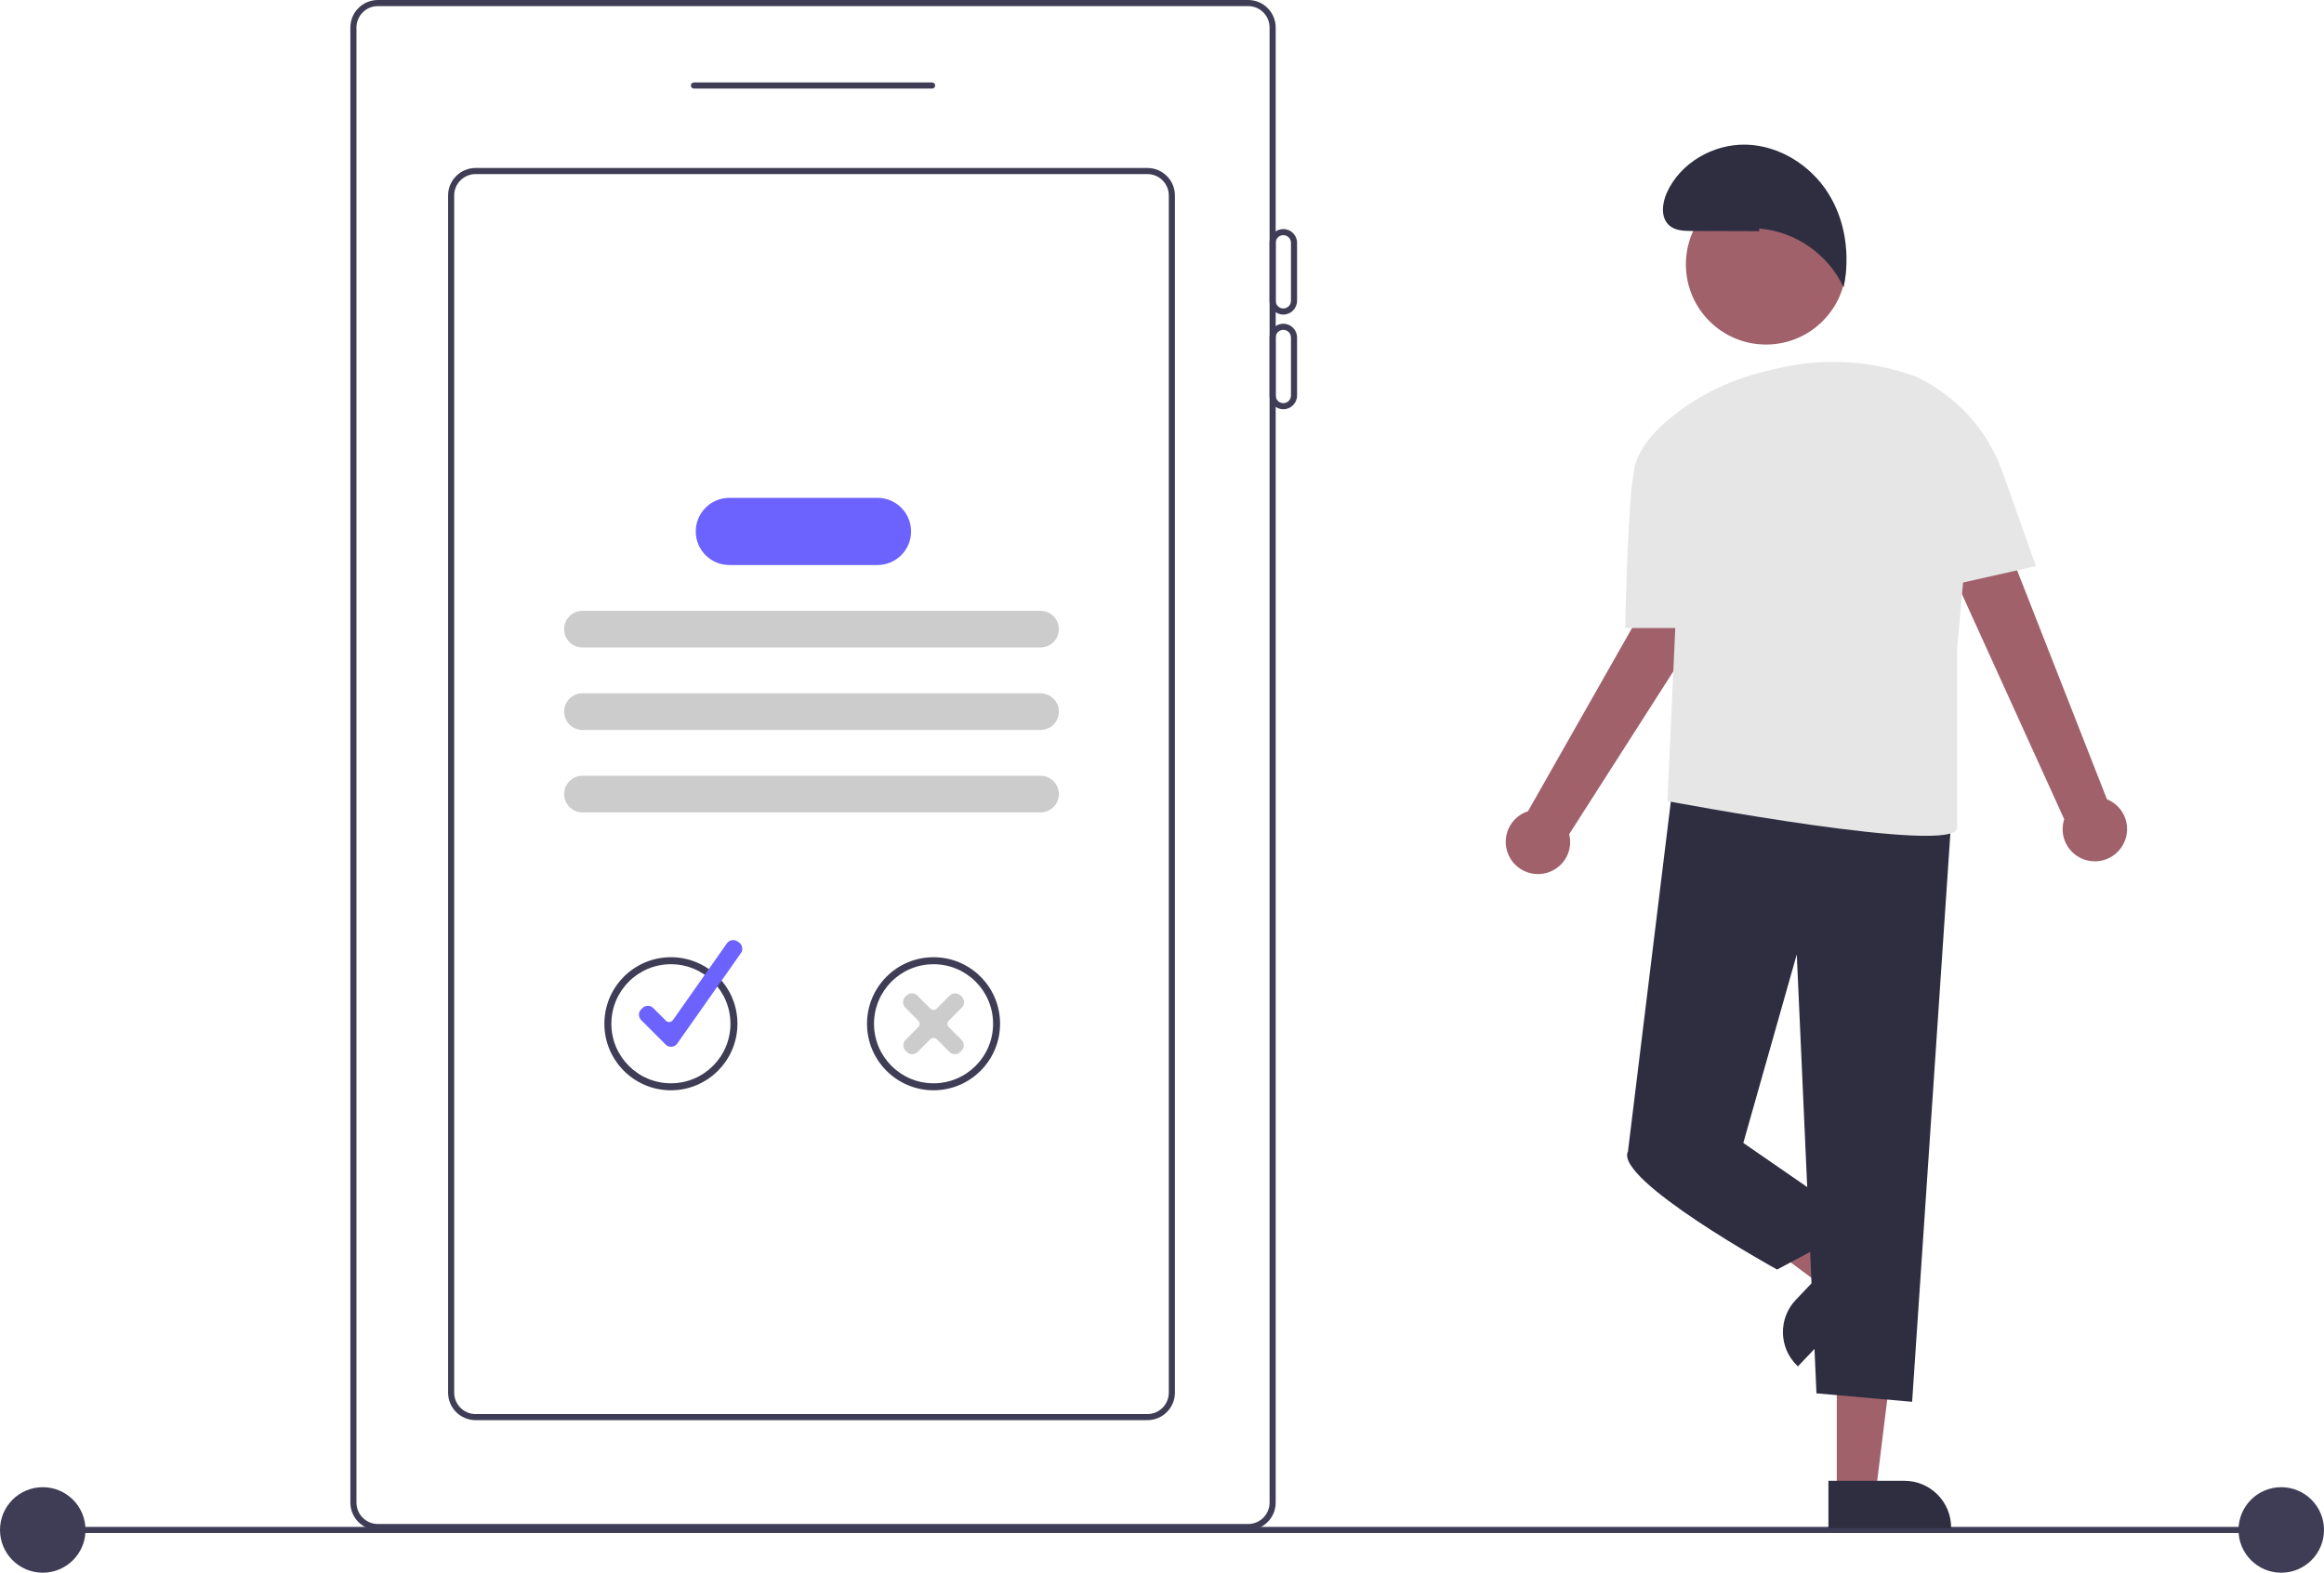
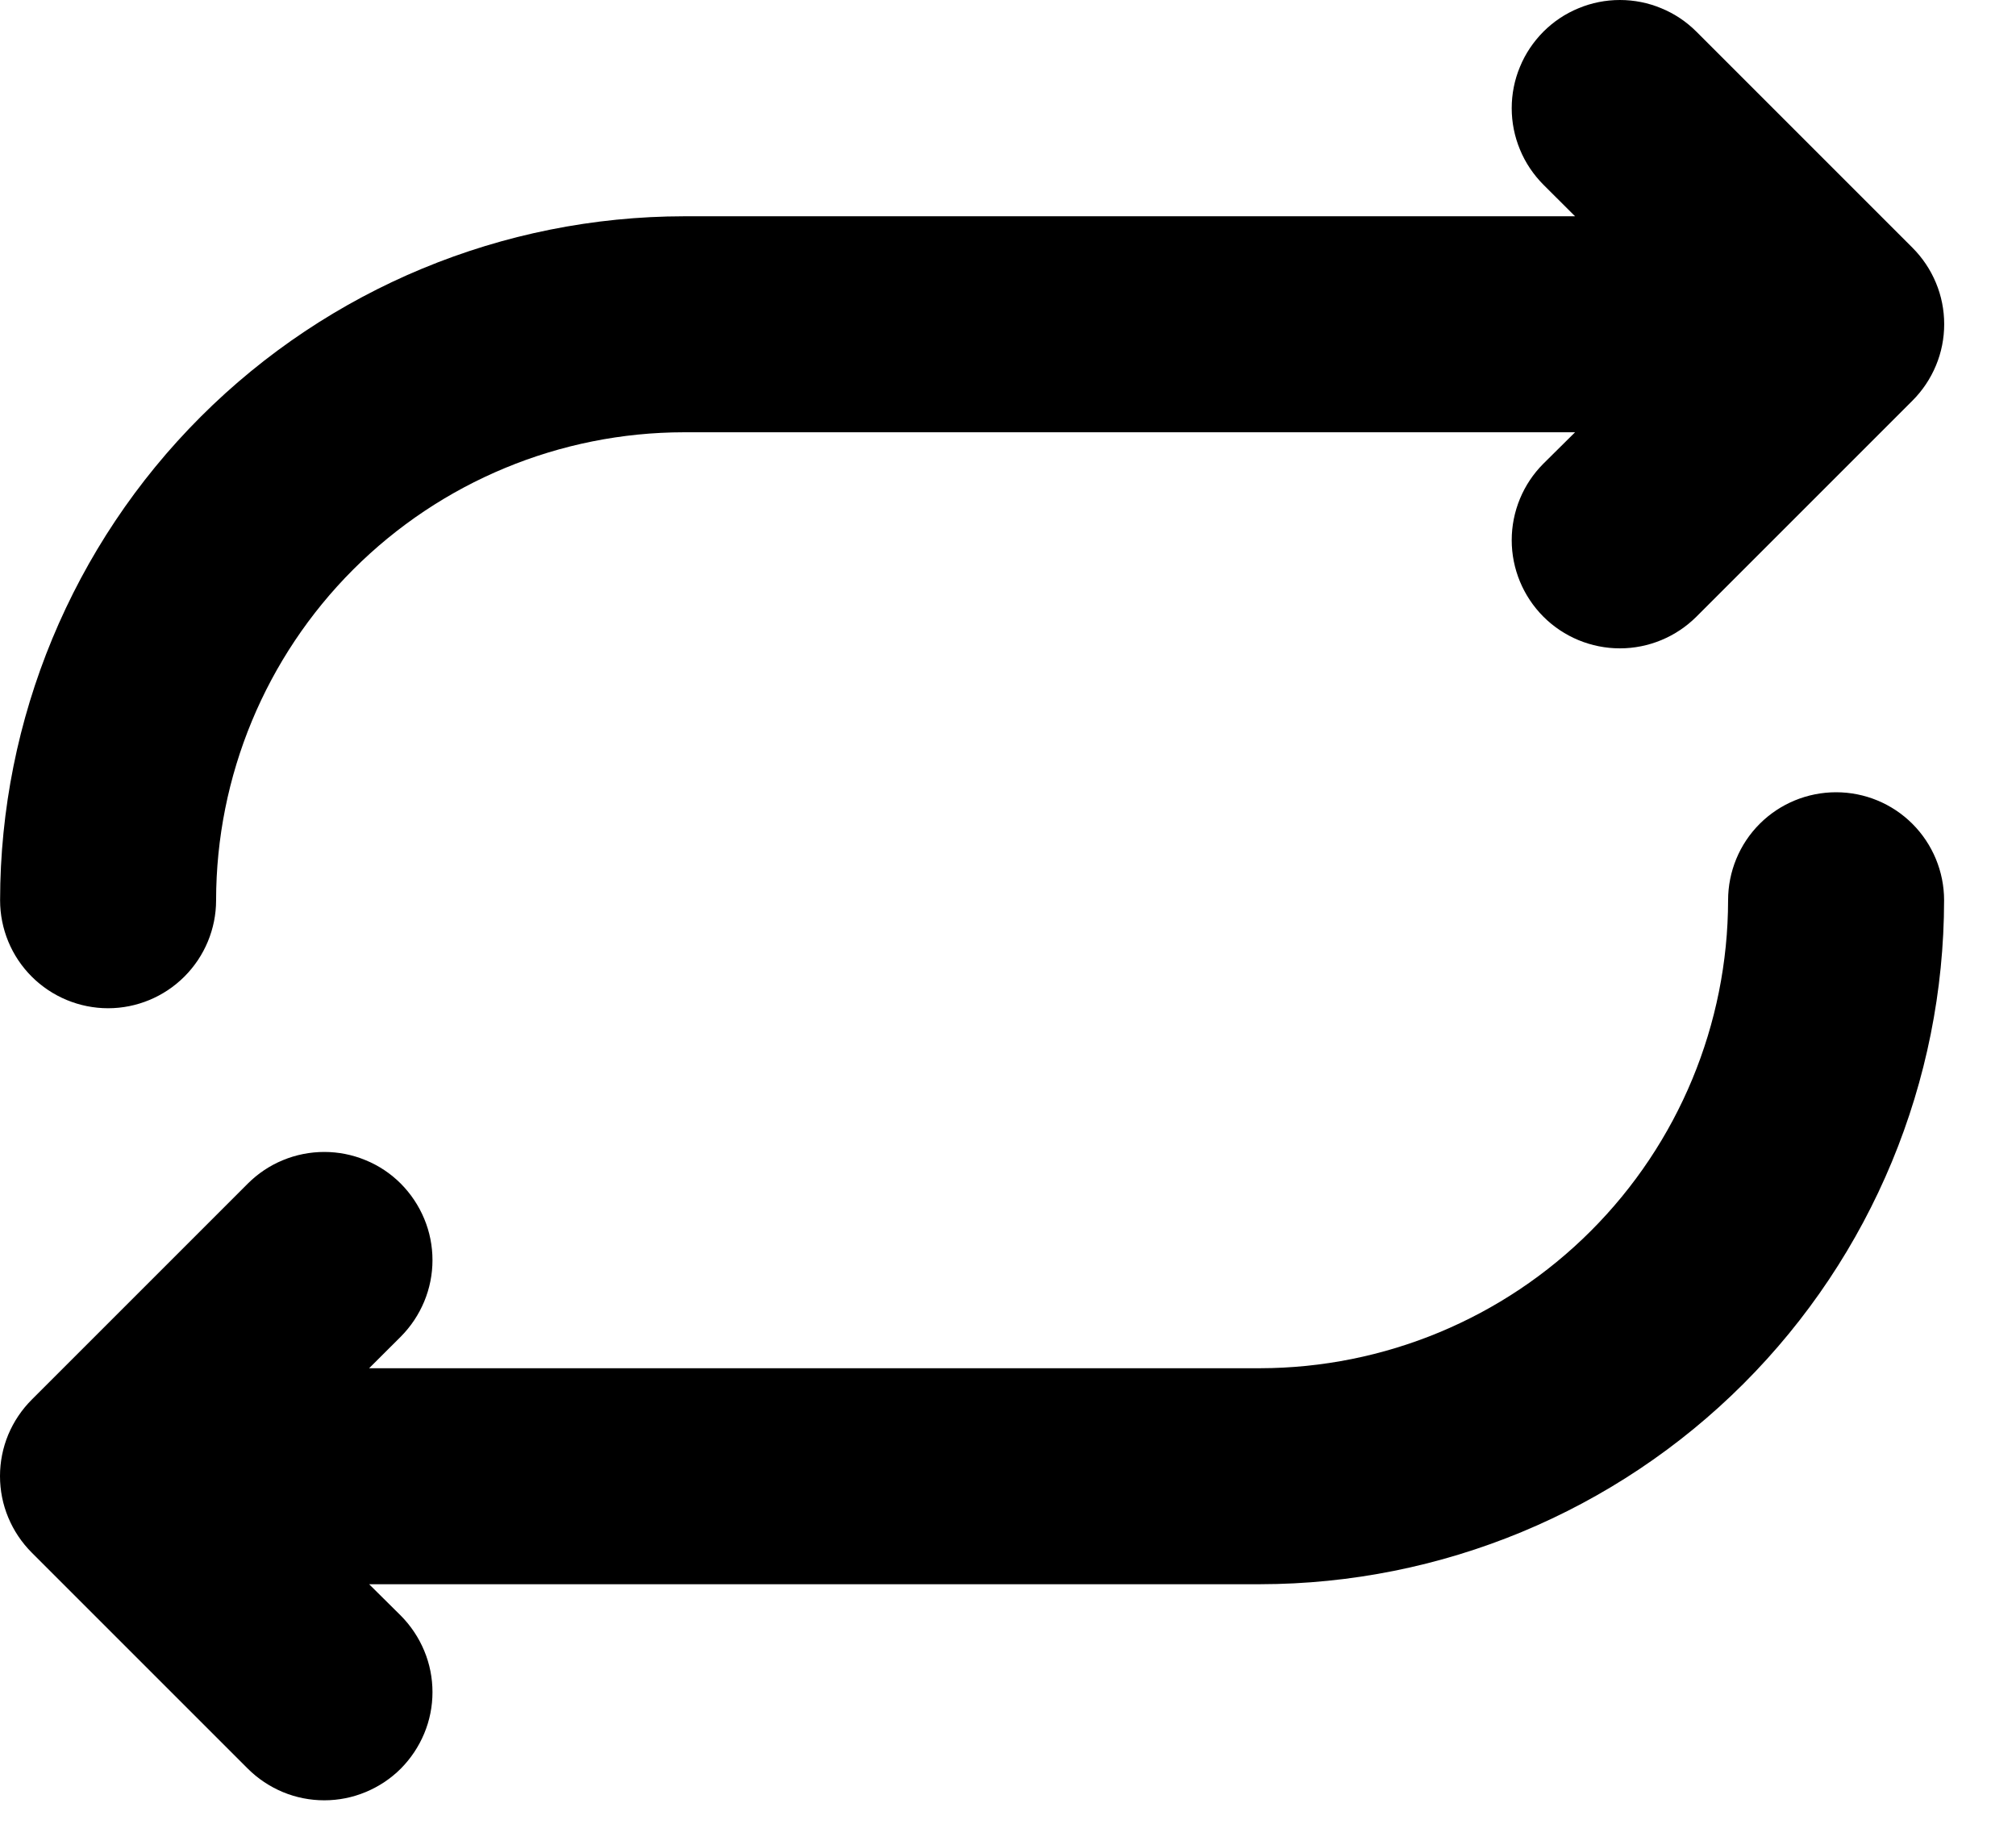
- <svg xmlns="http://www.w3.org/2000/svg" data-name="Layer 1" width="761" height="514.949" viewBox="0 0 761 514.949">
-   <rect x="13.553" y="499.949" width="727.447" height="2" fill="#3f3d56" />
-   <circle cx="14" cy="500.949" r="14" fill="#3f3d56" />
-   <circle cx="747" cy="500.949" r="14" fill="#3f3d56" />
-   <path d="M628.228,693.526h-285a9.01,9.01,0,0,1-9-9v-483a9.01,9.01,0,0,1,9-9h285a9.01,9.01,0,0,1,9,9v483A9.01,9.01,0,0,1,628.228,693.526Zm-285-499a7.008,7.008,0,0,0-7,7v483a7.008,7.008,0,0,0,7,7h285a7.008,7.008,0,0,0,7-7v-483a7.008,7.008,0,0,0-7-7Z" transform="translate(-219.5 -192.5257)" fill="#3f3d56" />
-   <path d="M524.728,221.526h-78a1,1,0,0,1,0-2h78a1,1,0,0,1,0,2Z" transform="translate(-219.5 -192.5257)" fill="#3f3d56" />
-   <path d="M595.228,657.526h-220a9.01,9.01,0,0,1-9-9v-392a9.01,9.01,0,0,1,9-9h220a9.01,9.01,0,0,1,9,9v392A9.01,9.01,0,0,1,595.228,657.526Zm-220-408a7.008,7.008,0,0,0-7,7v392a7.008,7.008,0,0,0,7,7h220a7.008,7.008,0,0,0,7-7v-392a7.008,7.008,0,0,0-7-7Z" transform="translate(-219.5 -192.5257)" fill="#3f3d56" />
-   <path d="M639.728,295.526a4.505,4.505,0,0,1-4.5-4.5v-19a4.5,4.5,0,0,1,9,0v19A4.505,4.505,0,0,1,639.728,295.526Zm0-26a2.503,2.503,0,0,0-2.5,2.5v19a2.5,2.5,0,0,0,5,0v-19A2.503,2.503,0,0,0,639.728,269.526Z" transform="translate(-219.5 -192.5257)" fill="#3f3d56" />
-   <path d="M639.728,326.526a4.505,4.505,0,0,1-4.5-4.5v-19a4.5,4.5,0,0,1,9,0v19A4.505,4.505,0,0,1,639.728,326.526Zm0-26a2.503,2.503,0,0,0-2.5,2.5v19a2.5,2.5,0,0,0,5,0v-19A2.503,2.503,0,0,0,639.728,300.526Z" transform="translate(-219.5 -192.5257)" fill="#3f3d56" />
-   <path d="M560.228,404.533h-150a6,6,0,0,1,0-12h150a6,6,0,0,1,0,12Z" transform="translate(-219.5 -192.5257)" fill="#ccc" />
-   <path d="M560.228,431.533h-150a6,6,0,0,1,0-12h150a6,6,0,0,1,0,12Z" transform="translate(-219.5 -192.5257)" fill="#ccc" />
-   <path d="M560.228,458.533h-150a6,6,0,0,1,0-12h150a6,6,0,0,1,0,12Z" transform="translate(-219.5 -192.5257)" fill="#ccc" />
-   <path d="M506.831,377.533H458.326a11,11,0,0,1,0-22h48.505a11,11,0,0,1,0,22Z" transform="translate(-219.5 -192.5257)" fill="#6c63ff" />
-   <path d="M439.192,549.518a21.787,21.787,0,1,1,21.787-21.787h0A21.812,21.812,0,0,1,439.192,549.518Zm0-41.28a19.494,19.494,0,1,0,19.494,19.494,19.494,19.494,0,0,0-19.494-19.494Z" transform="translate(-219.5 -192.5257)" fill="#3f3d56" />
-   <path d="M439.229,535.273a2.495,2.495,0,0,1-1.766-.733l-8.005-8.006a2.498,2.498,0,0,1,0-3.535l.414-.415a2.505,2.505,0,0,1,3.536,0l4.15,4.149a1.501,1.501,0,0,0,2.288-.197l17.697-25.15a2.502,2.502,0,0,1,3.483-.605l.481.339a2.5,2.5,0,0,1,.605,3.483l-20.837,29.609a2.493,2.493,0,0,1-1.83,1.052C439.373,535.27,439.301,535.273,439.229,535.273Z" transform="translate(-219.5 -192.5257)" fill="#6c63ff" />
-   <path d="M525.193,549.518a21.787,21.787,0,1,1,21.787-21.787h0A21.812,21.812,0,0,1,525.193,549.518Zm0-41.28a19.494,19.494,0,1,0,19.494,19.494,19.494,19.494,0,0,0-19.494-19.494Z" transform="translate(-219.5 -192.5257)" fill="#3f3d56" />
-   <path d="M532.174,537.696h-.004a2.48,2.48,0,0,1-1.767-.735l-4.148-4.159a1.537,1.537,0,0,0-2.125-.001l-4.148,4.161a2.483,2.483,0,0,1-1.767.734h-.004a2.48,2.48,0,0,1-1.765-.73l-.415-.412a2.504,2.504,0,0,1-.006-3.535l4.167-4.181a1.502,1.502,0,0,0-0-2.117L515.931,522.443a2.502,2.502,0,0,1,.005-3.534l.416-.414a2.48,2.48,0,0,1,1.765-.729h.004a2.48,2.48,0,0,1,1.767.735l4.244,4.257a1.539,1.539,0,0,0,2.125,0l4.244-4.257a2.48,2.48,0,0,1,1.767-.735h.004a2.48,2.48,0,0,1,1.765.73l.415.413a2.502,2.502,0,0,1,.005,3.534l-4.262,4.276a1.503,1.503,0,0,0,0,2.118l4.167,4.181a2.502,2.502,0,0,1-.005,3.534l-.416.414A2.48,2.48,0,0,1,532.174,537.696Z" transform="translate(-219.5 -192.5257)" fill="#ccc" />
-   <polygon points="601.462 488.504 614.247 488.504 620.332 439.191 601.462 439.191 601.462 488.504" fill="#a0616a" />
-   <path d="M818.223,677.376h40.181a0,0,0,0,1,0,0v15.524a0,0,0,0,1,0,0H833.532a15.309,15.309,0,0,1-15.309-15.309v-.215A0,0,0,0,1,818.223,677.376Z" transform="translate(1457.126 1177.752) rotate(-180)" fill="#2f2e41" />
-   <polygon points="605.956 412.091 597.137 421.348 557.236 391.74 570.251 378.078 605.956 412.091" fill="#a0616a" />
-   <path d="M811.682,612.252h24.871a0,0,0,0,1,0,0v15.524a0,0,0,0,1,0,0H796.373a0,0,0,0,1,0,0v-.215A15.309,15.309,0,0,1,811.682,612.252Z" transform="translate(-415.1101 591.0036) rotate(-46.39032)" fill="#2f2e41" />
-   <path d="M914.445,469.515a10.486,10.486,0,0,0-5.017-15.277L859.233,326.309l-19.566,11.715,55.76,122.728a10.543,10.543,0,0,0,19.018,8.763Z" transform="translate(-219.5 -192.5257)" fill="#a0616a" />
-   <path d="M723.92,478.685a10.486,10.486,0,0,0,9.417-13.034L807.388,349.885l-20.973-8.954L719.842,458.147a10.543,10.543,0,0,0,4.079,20.538Z" transform="translate(-219.5 -192.5257)" fill="#a0616a" />
-   <path d="M858.739,456.705l-13.108,194.806L814.307,648.747l-6.449-143.721L790.353,566.752l-37.773,2.764L767.531,447.492Z" transform="translate(-219.5 -192.5257)" fill="#2f2e41" />
-   <path d="M784.826,557.539l5.528,9.213,38.694,26.717-27.639,14.741s-53.435-29.481-48.828-38.694Z" transform="translate(-219.5 -192.5257)" fill="#2f2e41" />
-   <path d="M886.168,377.887l-10.904-30.73a54.861,54.861,0,0,0-28.383-31.312h0a78.504,78.504,0,0,0-46.074-2.522q-1.881.467-3.968.985a76.695,76.695,0,0,0-29.082,14.048c-6.719,5.297-12.764,12.004-13.302,19.218-.004.016-.01.029-.013.045-1.861,8.157-2.782,50.536-2.782,50.536H768.075l-2.596,57.12.21-.414s94.683,17.918,94.683,8.705v-58.962l1.941-21.35Z" transform="translate(-219.5 -192.5257)" fill="#e6e6e6" />
-   <circle cx="578.291" cy="86.577" r="26.239" fill="#a0616a" />
-   <path d="M795.552,268.222l-22.065-.07c-2.563-.008-5.362-.099-7.315-1.759-2.941-2.501-2.448-7.221-.873-10.746,4.386-9.816,15.273-16.05,26.02-15.761s20.923,6.65,26.713,15.709,7.354,20.5,5.173,31.027a33.828,33.828,0,0,0-27.66-19.287Z" transform="translate(-219.5 -192.5257)" fill="#2f2e41" />
+ <svg xmlns="http://www.w3.org/2000/svg" width="21" height="19" viewBox="0 0 21 19" fill="none">
+   <path d="M0.001 9.378C0.003 7.489 0.754 5.678 2.09 4.342C3.426 3.006 5.237 2.255 7.126 2.253H16.407L16.077 1.924C15.973 1.819 15.889 1.695 15.833 1.558C15.776 1.421 15.747 1.275 15.747 1.127C15.747 0.979 15.776 0.832 15.833 0.696C15.889 0.559 15.973 0.435 16.077 0.33C16.182 0.225 16.306 0.142 16.443 0.086C16.579 0.029 16.726 0 16.874 0C17.022 0 17.169 0.029 17.305 0.086C17.442 0.142 17.566 0.225 17.671 0.33L19.921 2.58C20.026 2.685 20.109 2.809 20.166 2.946C20.223 3.082 20.252 3.229 20.252 3.377C20.252 3.525 20.223 3.672 20.166 3.808C20.109 3.945 20.026 4.069 19.921 4.174L17.671 6.424C17.459 6.635 17.173 6.754 16.874 6.754C16.575 6.754 16.288 6.635 16.077 6.424C15.866 6.212 15.747 5.926 15.747 5.627C15.747 5.328 15.866 5.041 16.077 4.83L16.407 4.503H7.126C5.833 4.504 4.594 5.018 3.68 5.932C2.766 6.846 2.252 8.085 2.251 9.378C2.251 9.676 2.132 9.962 1.921 10.173C1.71 10.384 1.424 10.503 1.126 10.503C0.828 10.503 0.541 10.384 0.33 10.173C0.119 9.962 0.001 9.676 0.001 9.378ZM19.126 8.253C18.828 8.253 18.541 8.371 18.33 8.582C18.119 8.793 18.001 9.08 18.001 9.378C17.999 10.67 17.485 11.909 16.571 12.823C15.658 13.737 14.418 14.251 13.126 14.253H3.845L4.175 13.924C4.279 13.819 4.362 13.695 4.419 13.558C4.476 13.421 4.505 13.275 4.505 13.127C4.505 12.979 4.476 12.832 4.419 12.696C4.362 12.559 4.279 12.435 4.175 12.33C4.07 12.225 3.946 12.142 3.809 12.086C3.672 12.029 3.526 12 3.378 12C3.23 12 3.083 12.029 2.946 12.086C2.81 12.142 2.686 12.225 2.581 12.33L0.331 14.58C0.226 14.685 0.143 14.809 0.086 14.945C0.029 15.082 0 15.229 0 15.377C0 15.525 0.029 15.672 0.086 15.808C0.143 15.945 0.226 16.069 0.331 16.174L2.581 18.424C2.686 18.529 2.81 18.611 2.946 18.668C3.083 18.725 3.23 18.754 3.378 18.754C3.526 18.754 3.672 18.725 3.809 18.668C3.946 18.611 4.07 18.529 4.175 18.424C4.279 18.319 4.362 18.195 4.419 18.058C4.476 17.922 4.505 17.775 4.505 17.627C4.505 17.479 4.476 17.332 4.419 17.196C4.362 17.059 4.279 16.935 4.175 16.83L3.845 16.503H13.126C15.015 16.501 16.826 15.75 18.162 14.414C19.498 13.078 20.249 11.267 20.251 9.378C20.251 9.08 20.132 8.793 19.921 8.582C19.71 8.371 19.424 8.253 19.126 8.253Z" fill="currentColor" />
</svg>
